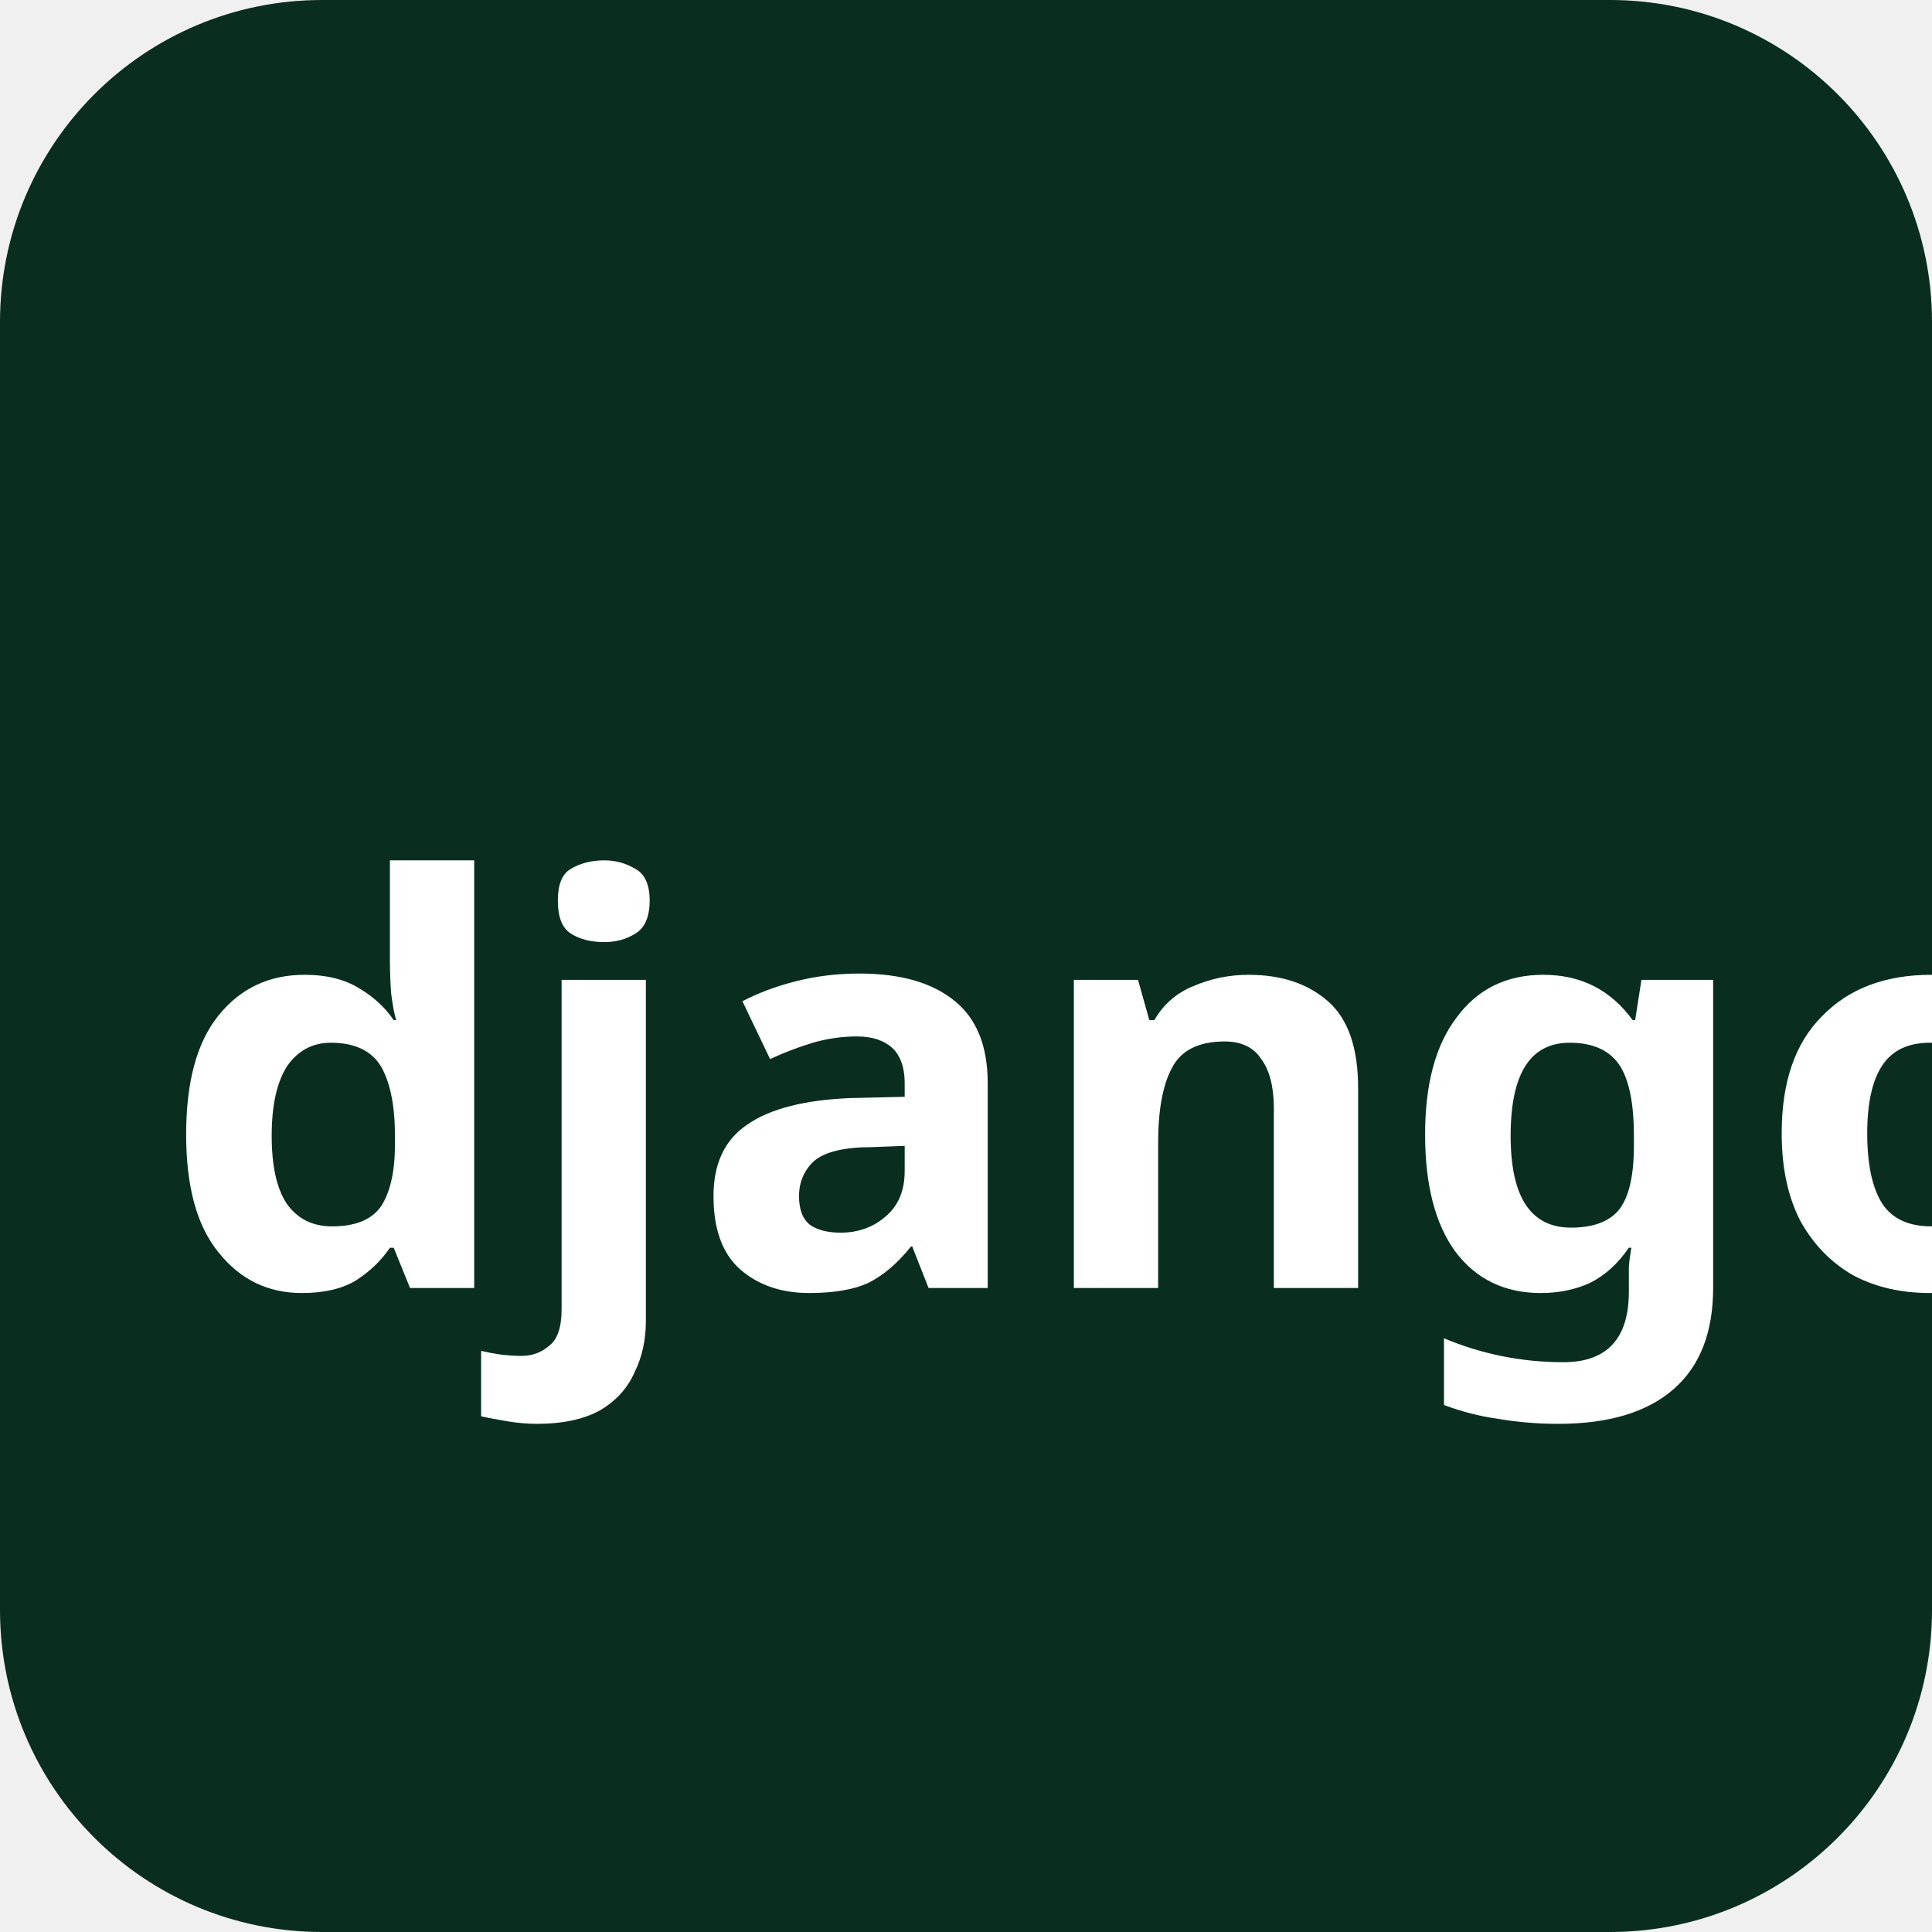
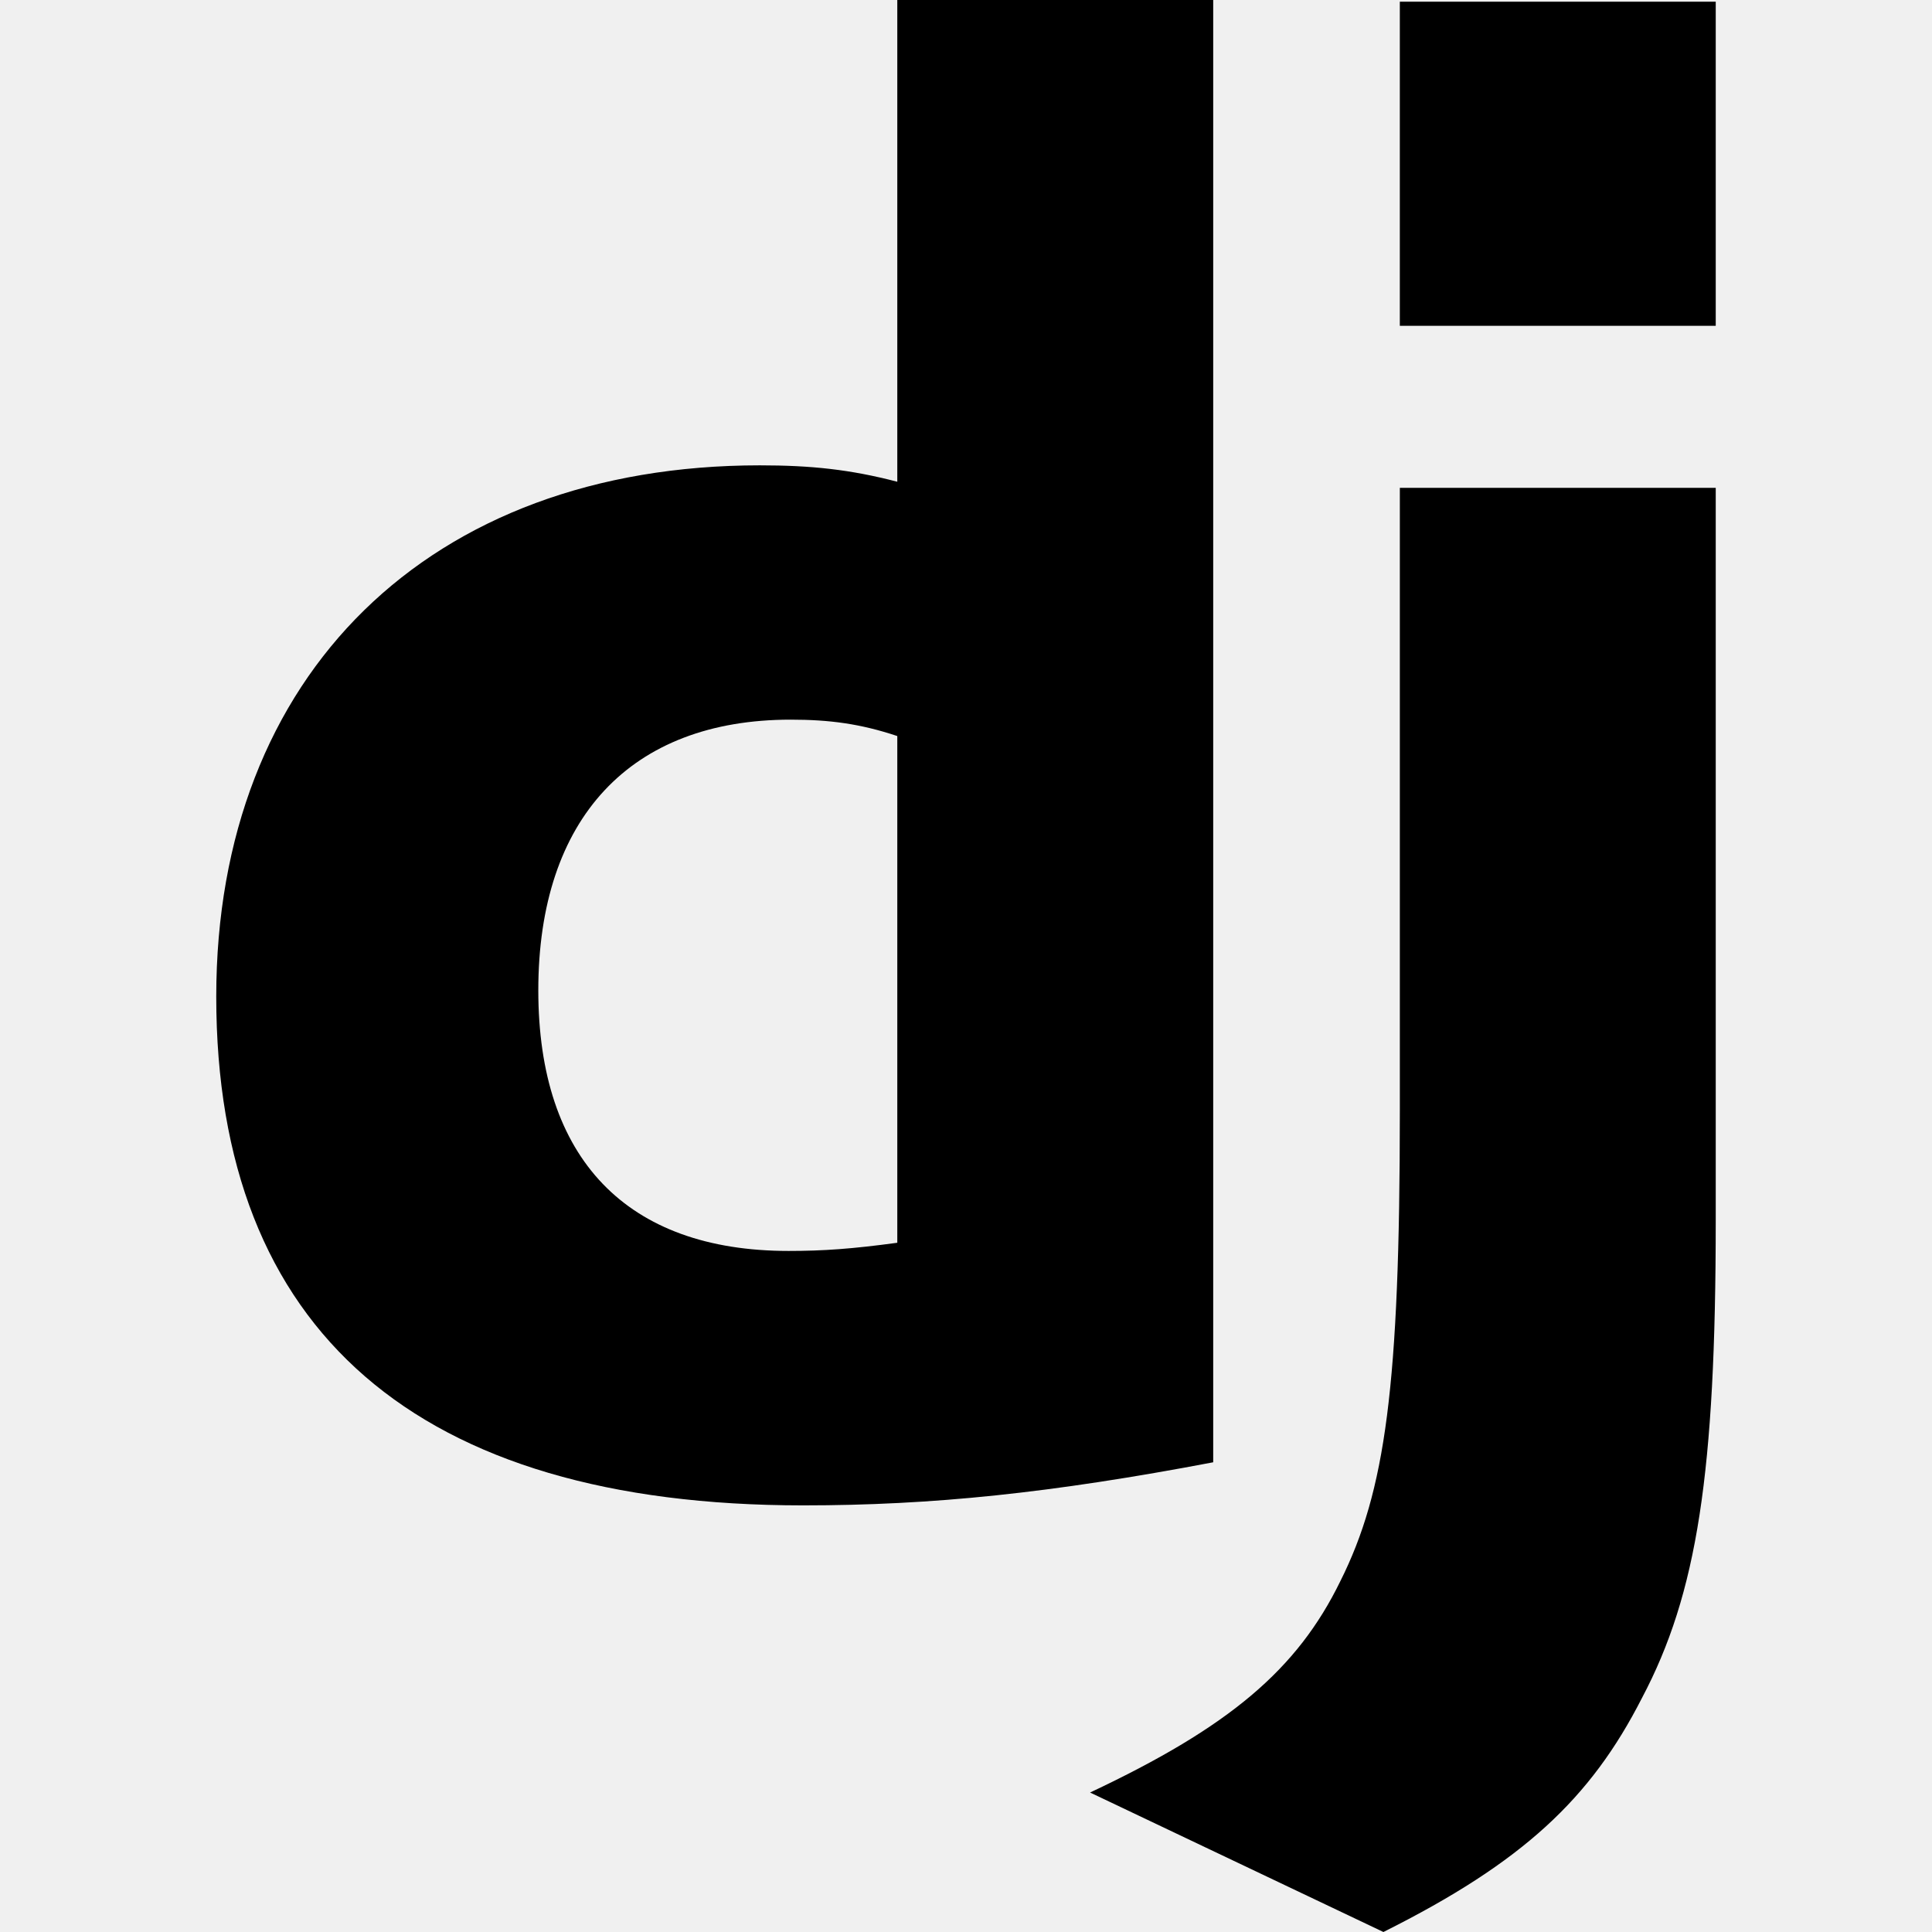
- <svg xmlns="http://www.w3.org/2000/svg" viewBox="0 0 24 24">
-   <rect x="0" y="0" width="24" height="24" rx="4" fill="#092E20" />
-   <text x="2" y="16" font-size="7" font-weight="bold" fill="#fff" font-family="sans-serif">django</text>
+ <svg xmlns="http://www.w3.org/2000/svg" viewBox="0 0 128 128">
+   <path d="M59.448 0h20.93v96.88c-10.737 2.04-18.62 2.855-27.181 2.855-25.551-.001-38.87-11.551-38.87-33.705 0-21.338 14.135-35.2 36.015-35.2 3.398 0 5.98.272 9.106 1.087zm0 48.765c-2.446-.815-4.485-1.086-7.067-1.086-10.6 0-16.717 6.523-16.717 17.939 0 11.145 5.845 17.26 16.582 17.26 2.309 0 4.212-.136 7.202-.542z" />
+   <path d="M113.672 32.321V80.84c0 16.717-1.224 24.735-4.893 31.666-3.398 6.661-7.883 10.873-17.124 15.494l-19.435-9.241c9.242-4.35 13.726-8.153 16.58-14 2.99-5.979 3.943-12.91 3.943-31.122V32.321zM92.742.111h20.93v21.474h-20.93z" />
</svg>
